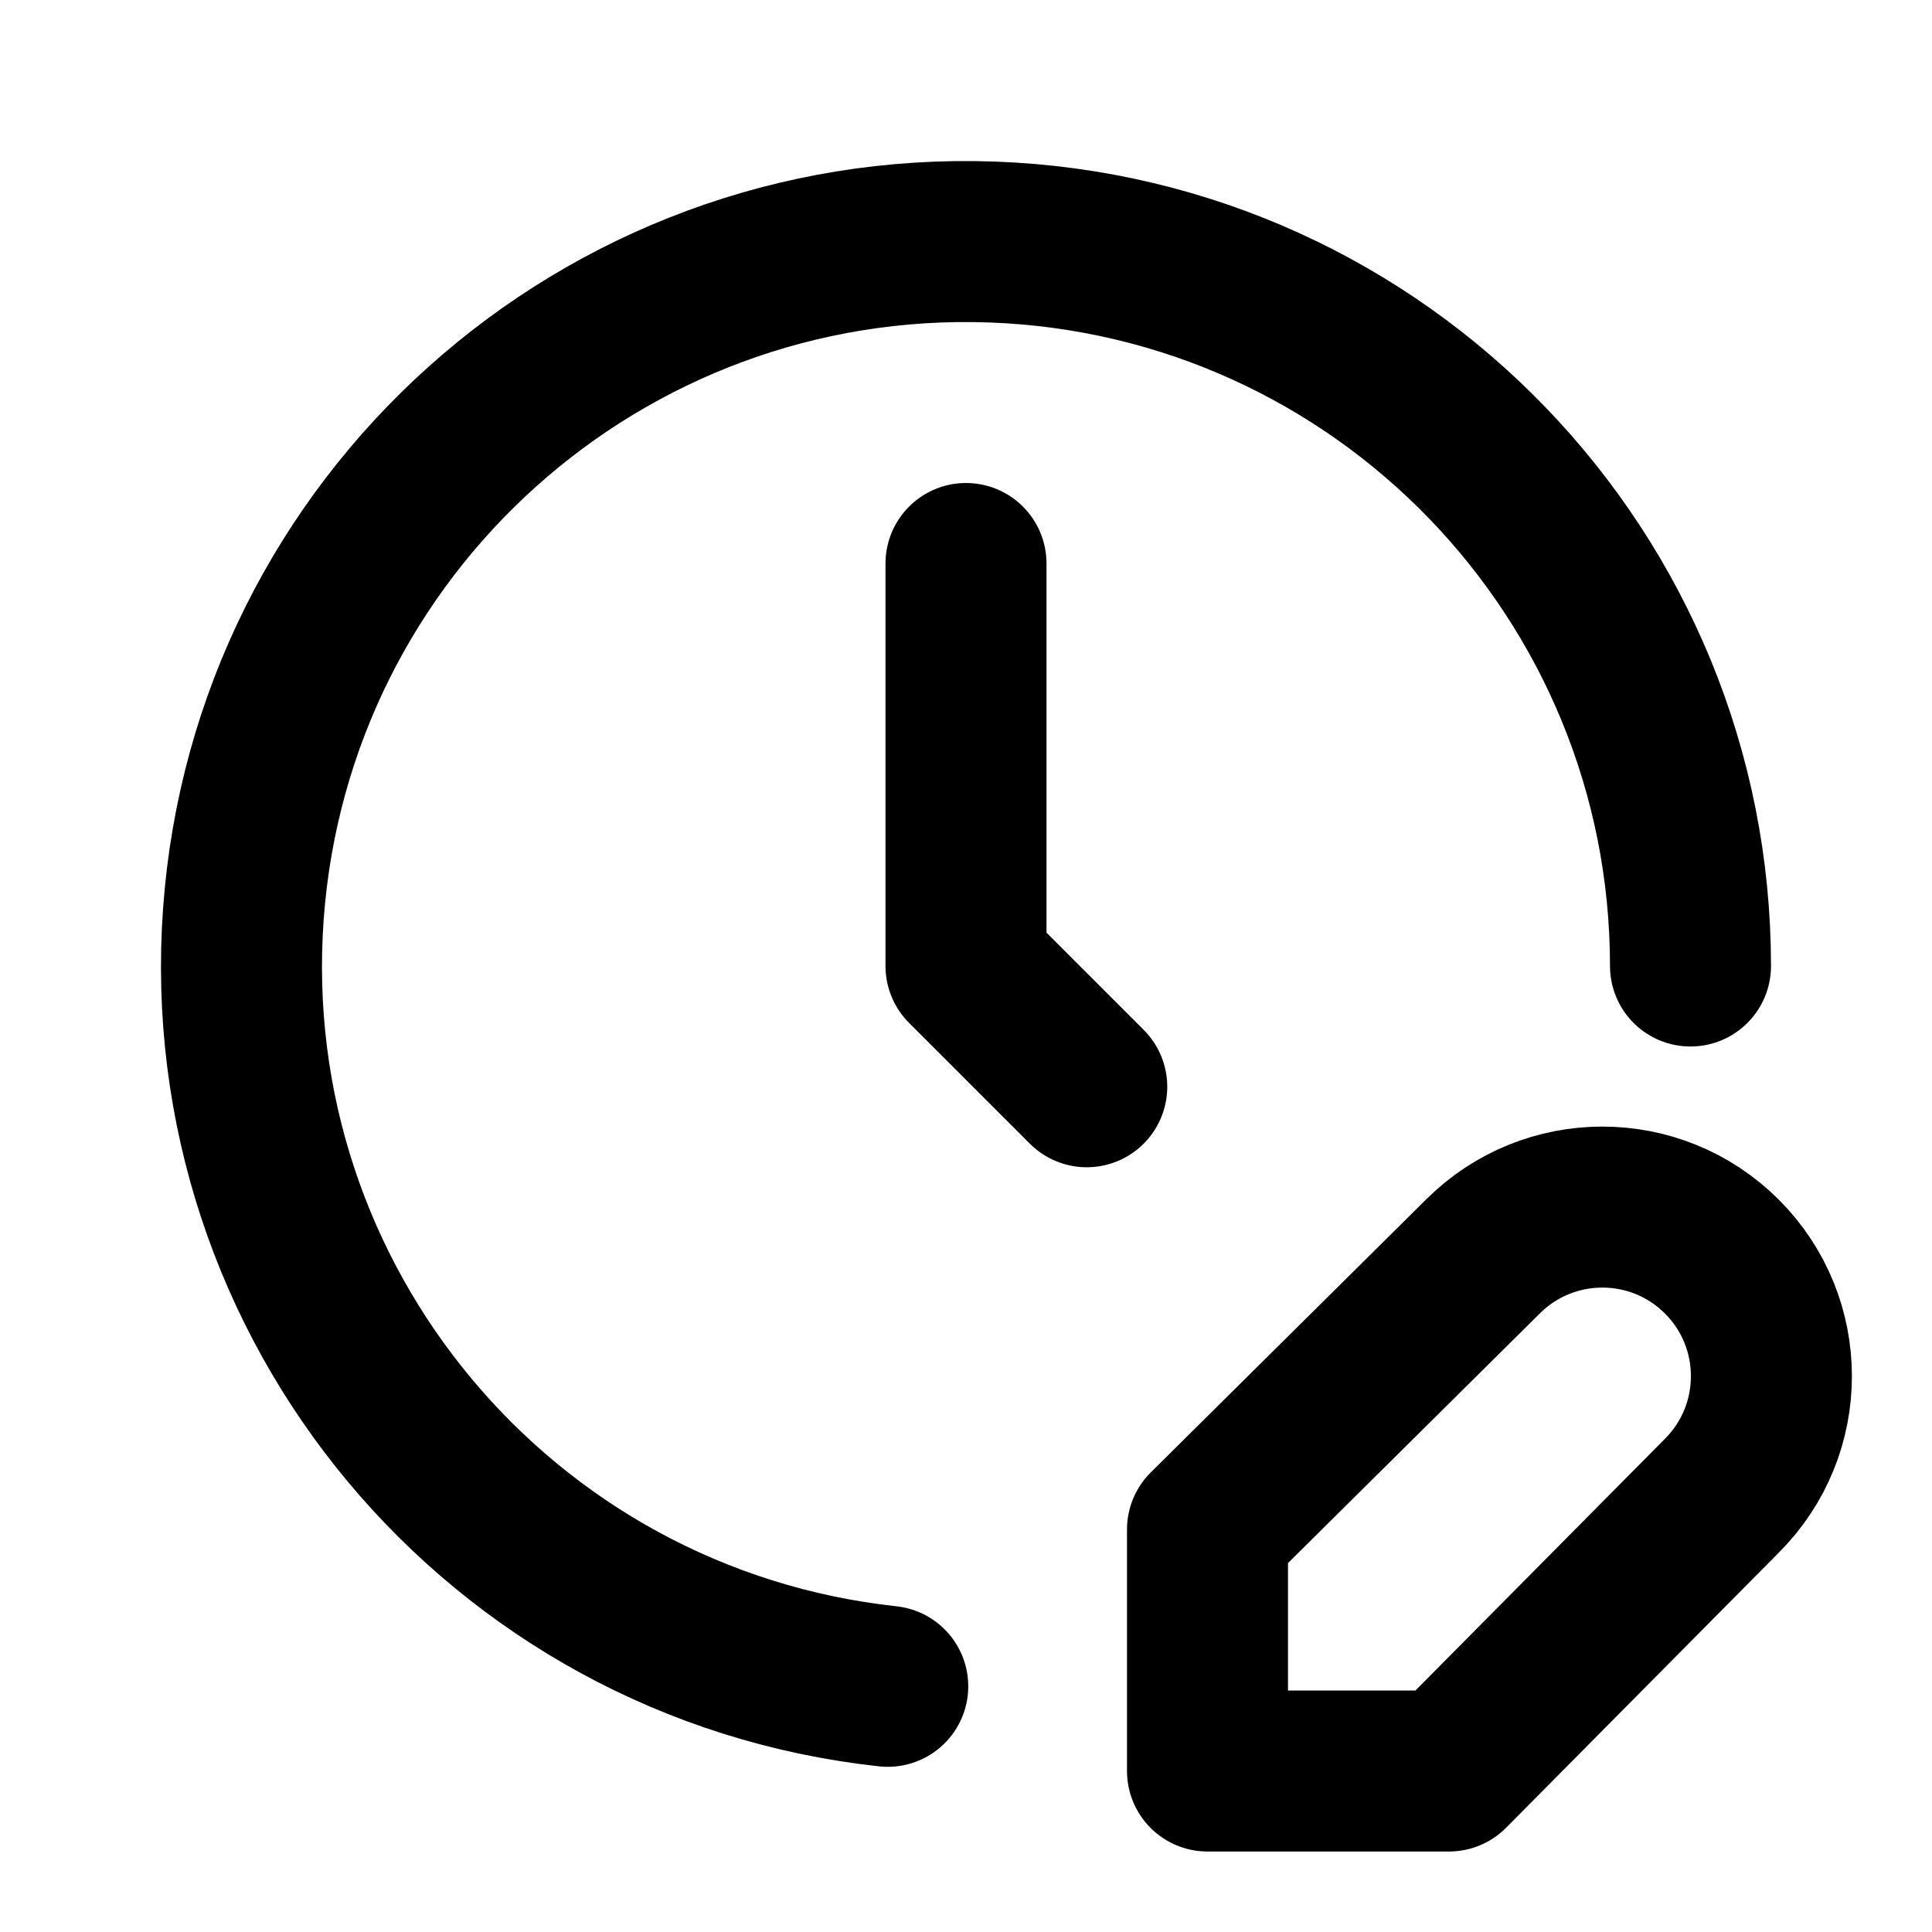
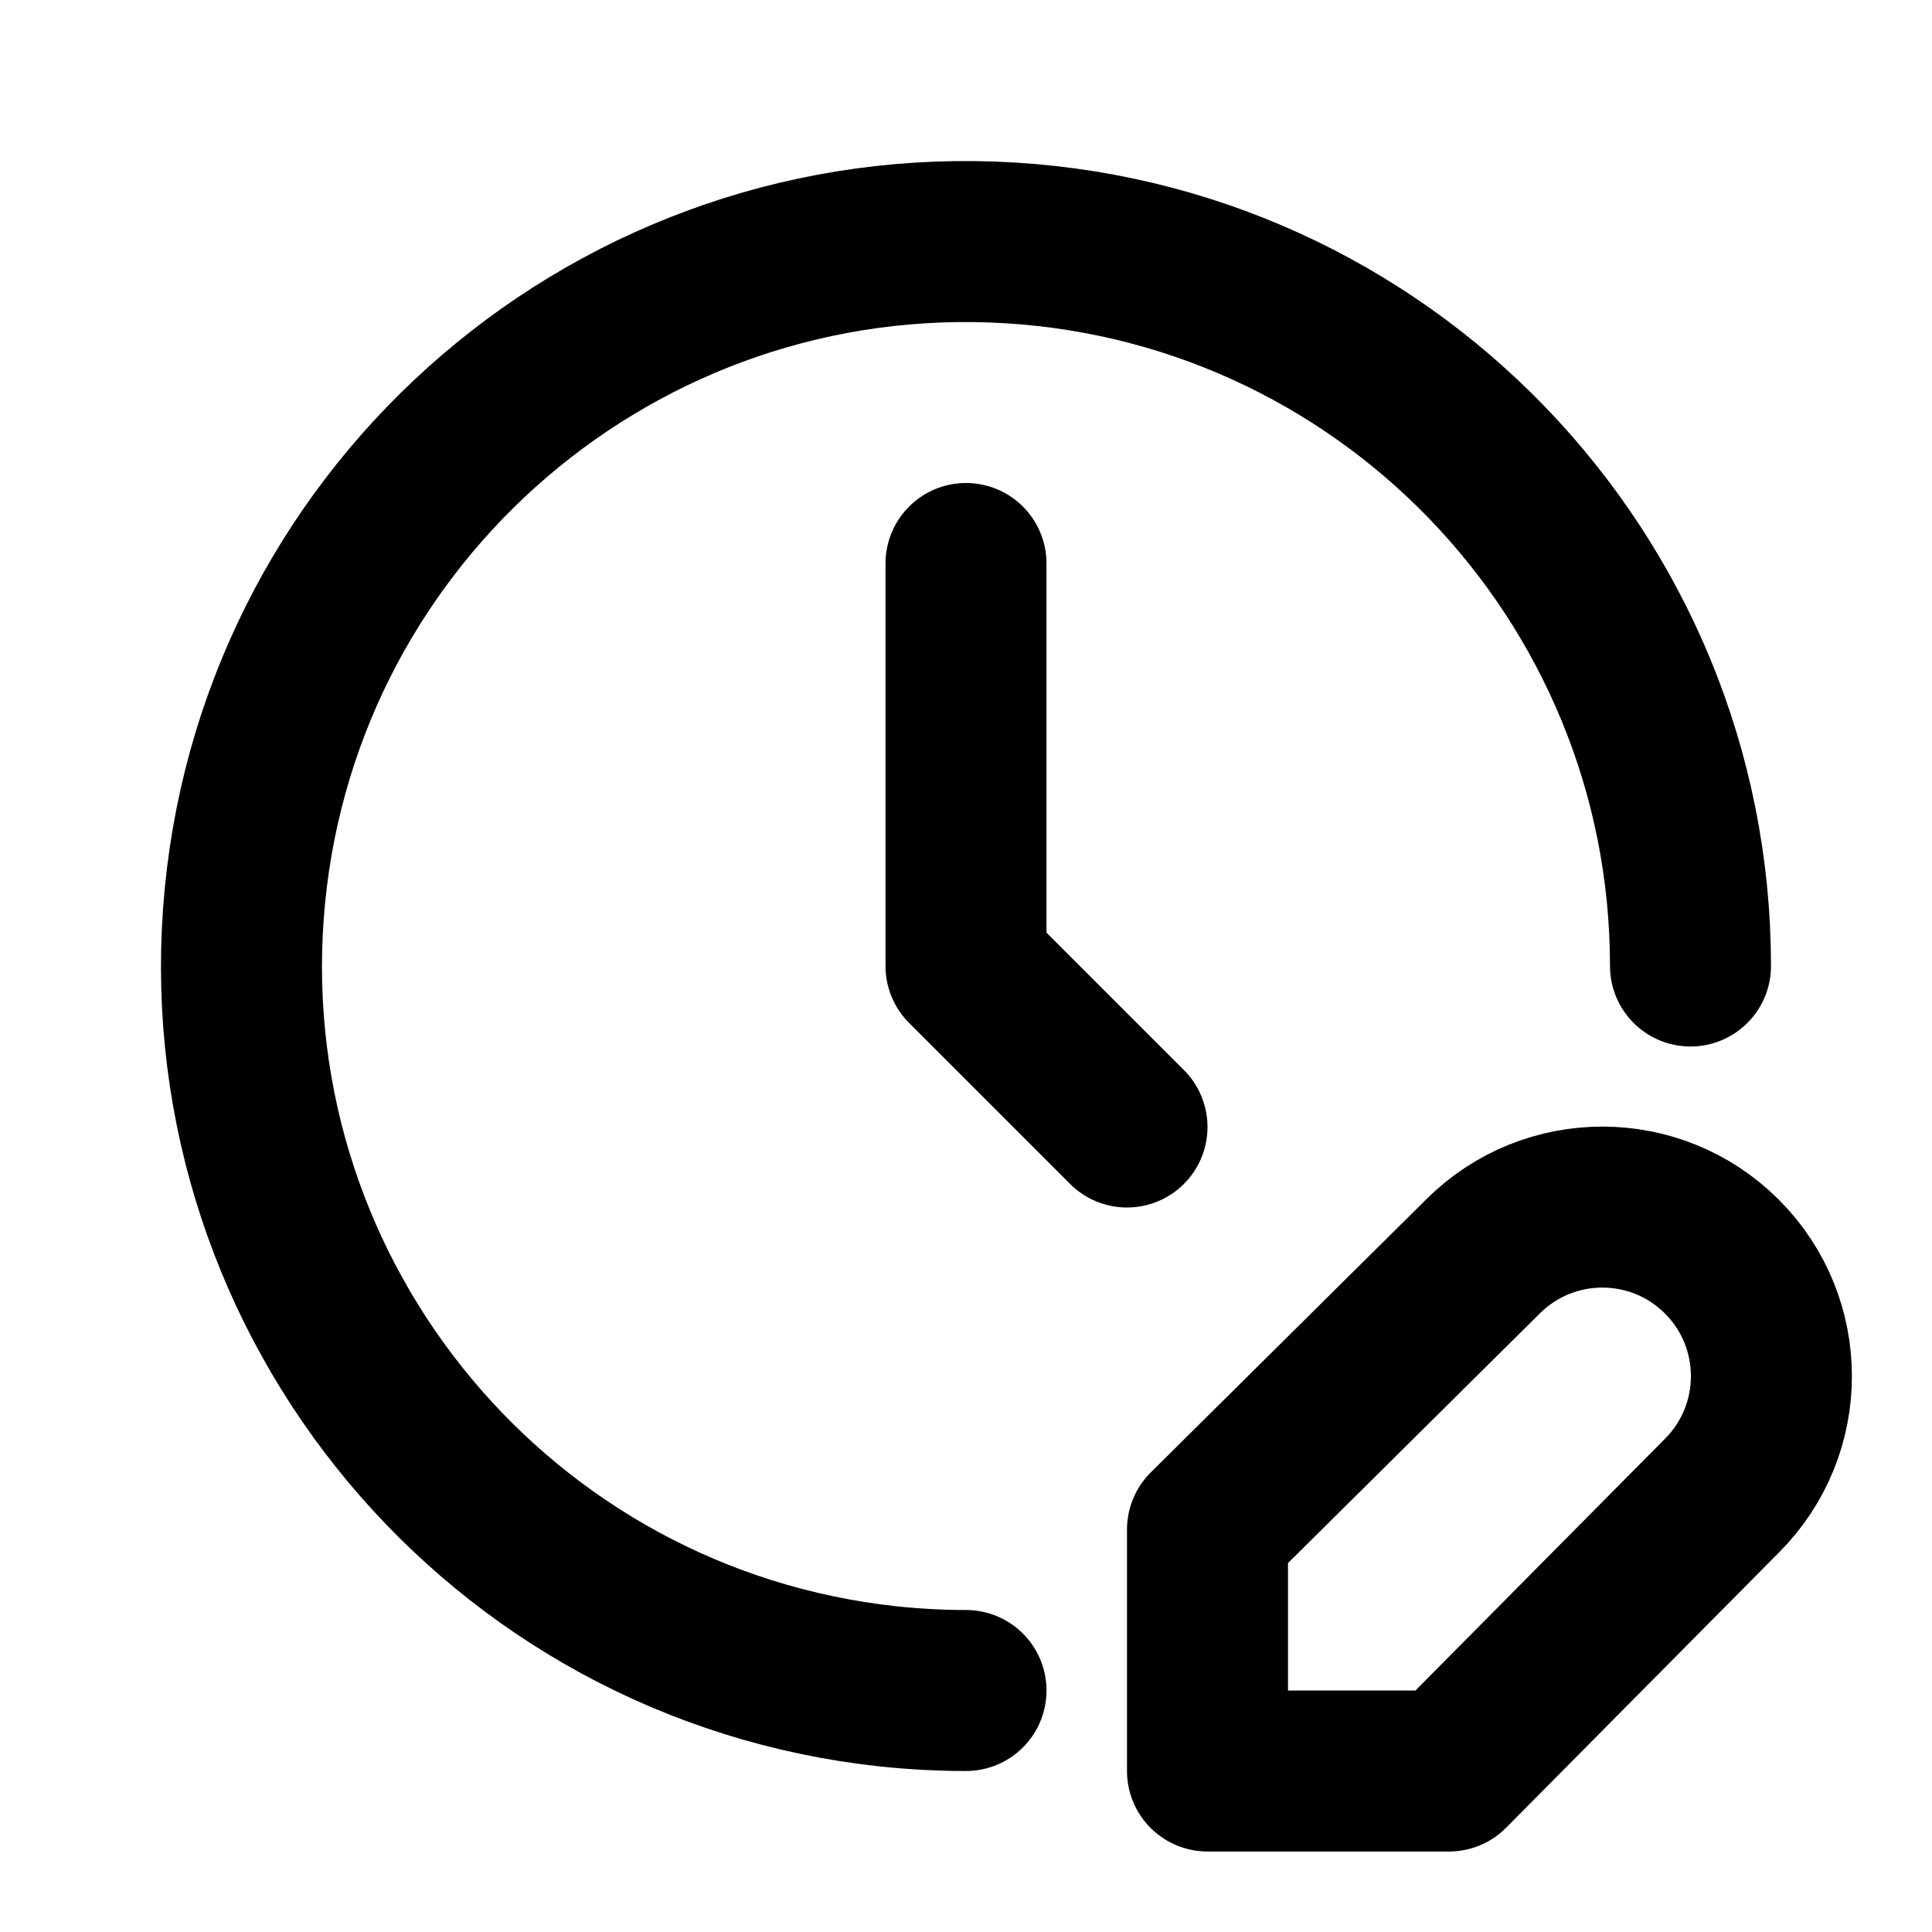
- <svg xmlns="http://www.w3.org/2000/svg" width="24" height="24" viewBox="0 0 24 24" fill="none" stroke="currentColor" stroke-width="2" stroke-linecap="round" stroke-linejoin="round">
-   <path d="M21 12a9 9 0 1 0 -9.972 8.948" />
-   <path d="M12 7v5l1.5 1.5" />
-   <path d="M18.42 15.61a2.1 2.1 0 0 1 2.97 2.97l-3.39 3.42h-3v-3l3.42 -3.39z" />
+ <svg xmlns="http://www.w3.org/2000/svg" width="24" height="24" viewBox="0 0 24 24" fill="none" stroke="currentColor" stroke-width="2" stroke-linecap="round" stroke-linejoin="round" class="icon icon-tabler icons-tabler-outline icon-tabler-clock-edit">
+   <path stroke="none" d="M0 0h24v24H0z" fill="none" />
+   <path d="M21 12a9 9 0 1 0 -9.972 8.948c.32 .034 .644 .052 .972 .052" />
+   <path d="M12 7v5l2 2" />
+   <path d="M18.42 15.61a2.1 2.1 0 0 1 2.97 2.97l-3.39 3.42h-3v-3l3.42 -3.39" />
</svg>
